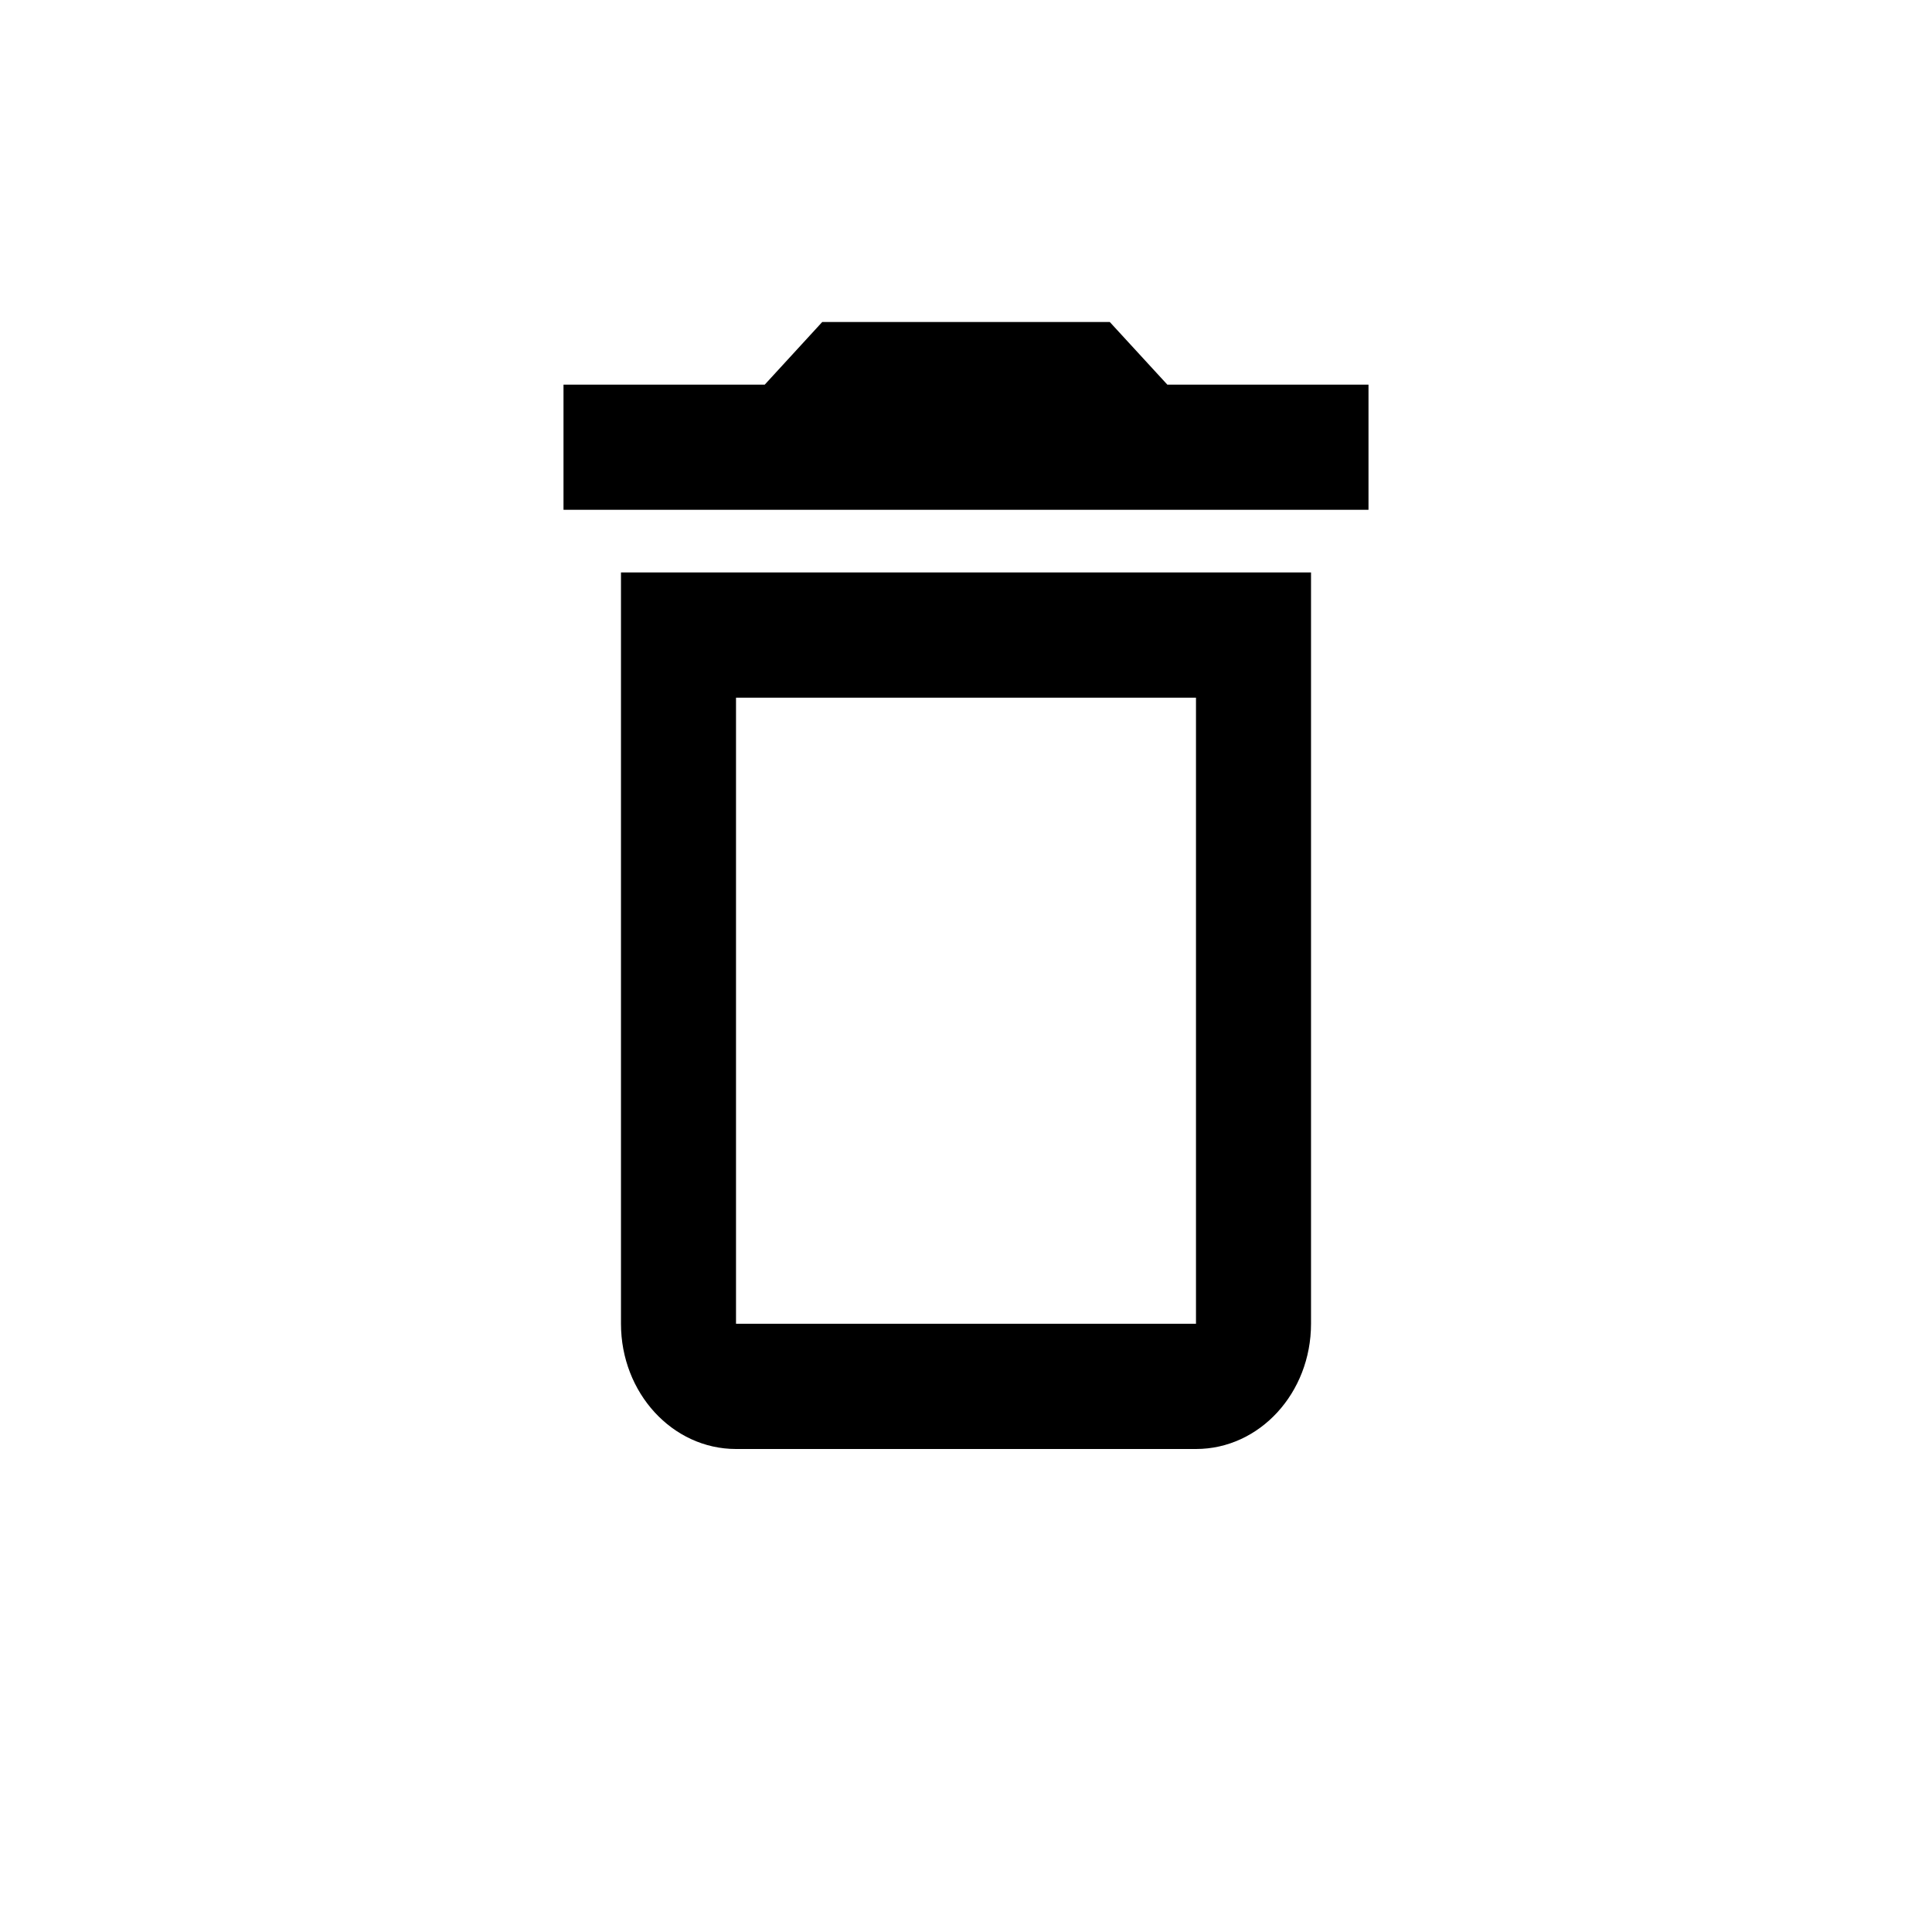
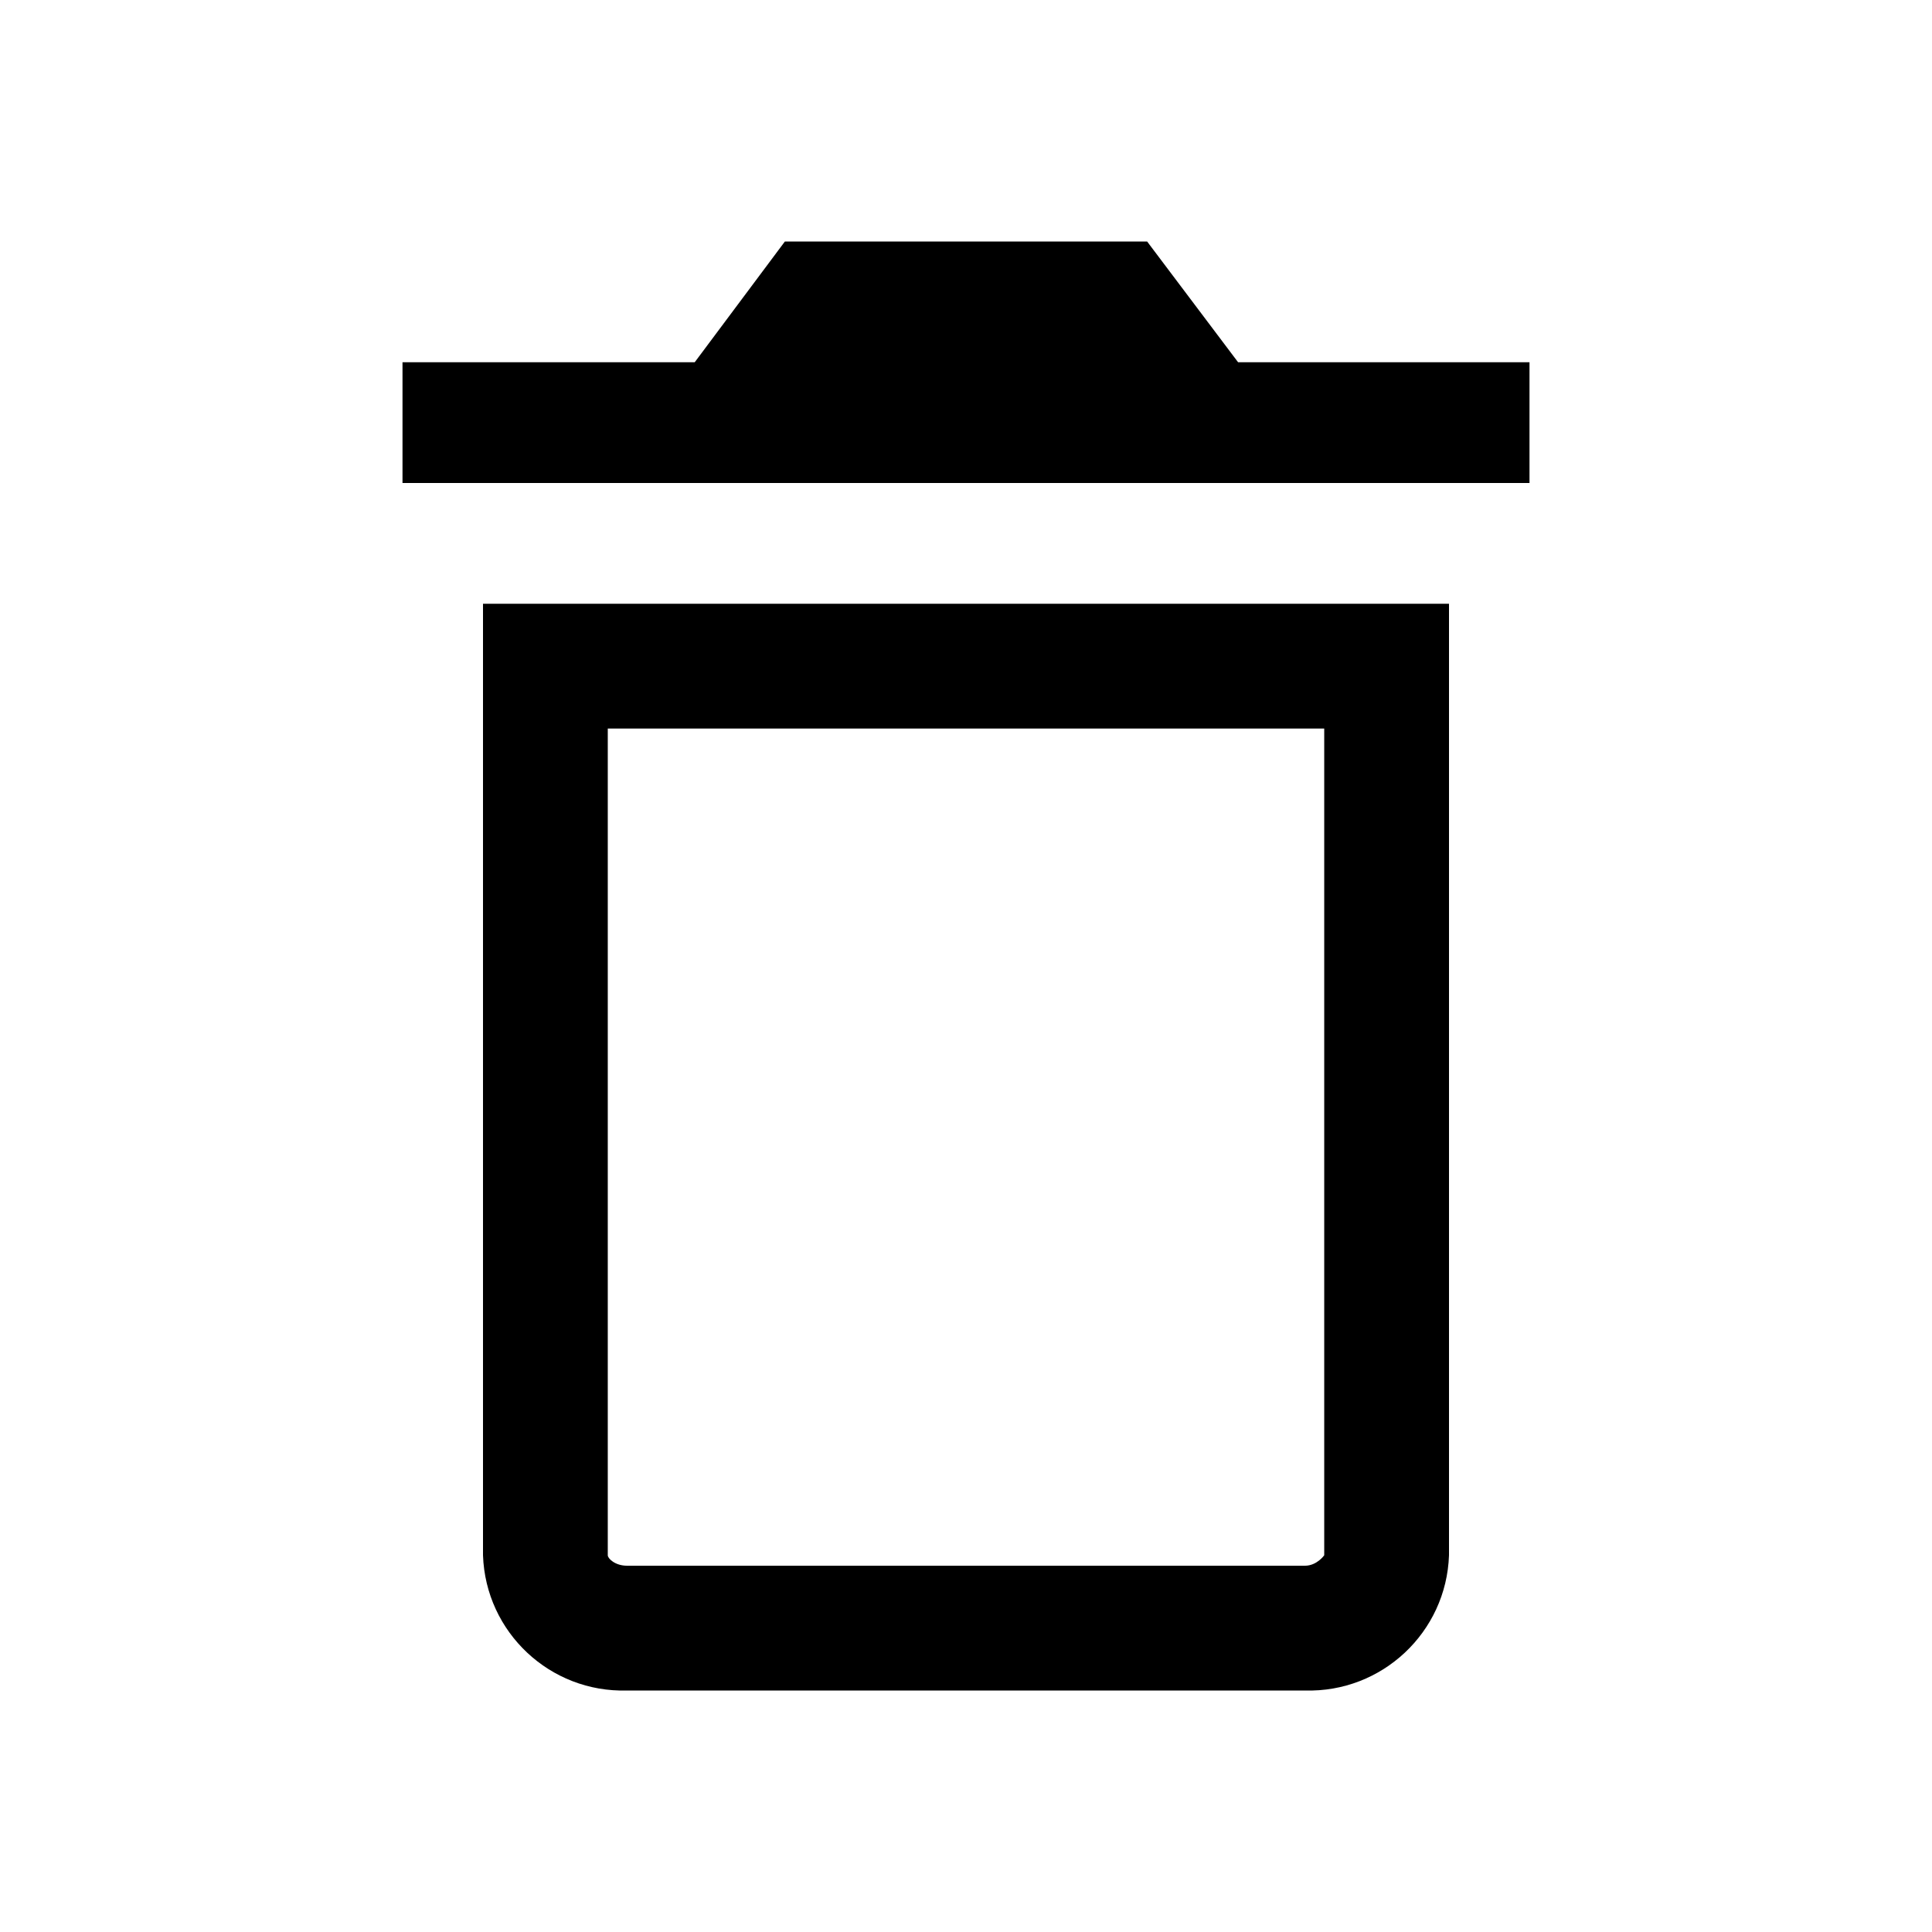
<svg xmlns="http://www.w3.org/2000/svg" viewBox="0 0 24 24">
-   <path d="M7.714 16.444c0 .86.64 1.556 1.429 1.556h5.714c.79 0 1.429-.696 1.429-1.556V7.111H7.714v9.333m1.429-7.777h5.714v7.777H9.143V8.667m5.357-3.89L13.786 4h-3.572l-.714.778H7v1.555h10V4.778h-2.5z" fill-rule="evenodd" />
+   <g fill="#000" fill-rule="nonzero">
+     <path d="M6 19.32A1.74 1.74 0 007.79 21h8.42A1.74 1.74 0 0018 19.32V7.5H6v11.82zM7.55 9.05h8.9v10.27s-.09.13-.24.13H7.79c-.15 0-.24-.09-.24-.13V9.05zM15.38 4.5L14.25 3h-4.5L8.63 4.5H5V6h14V4.5z" />
+   </g>
</svg>
